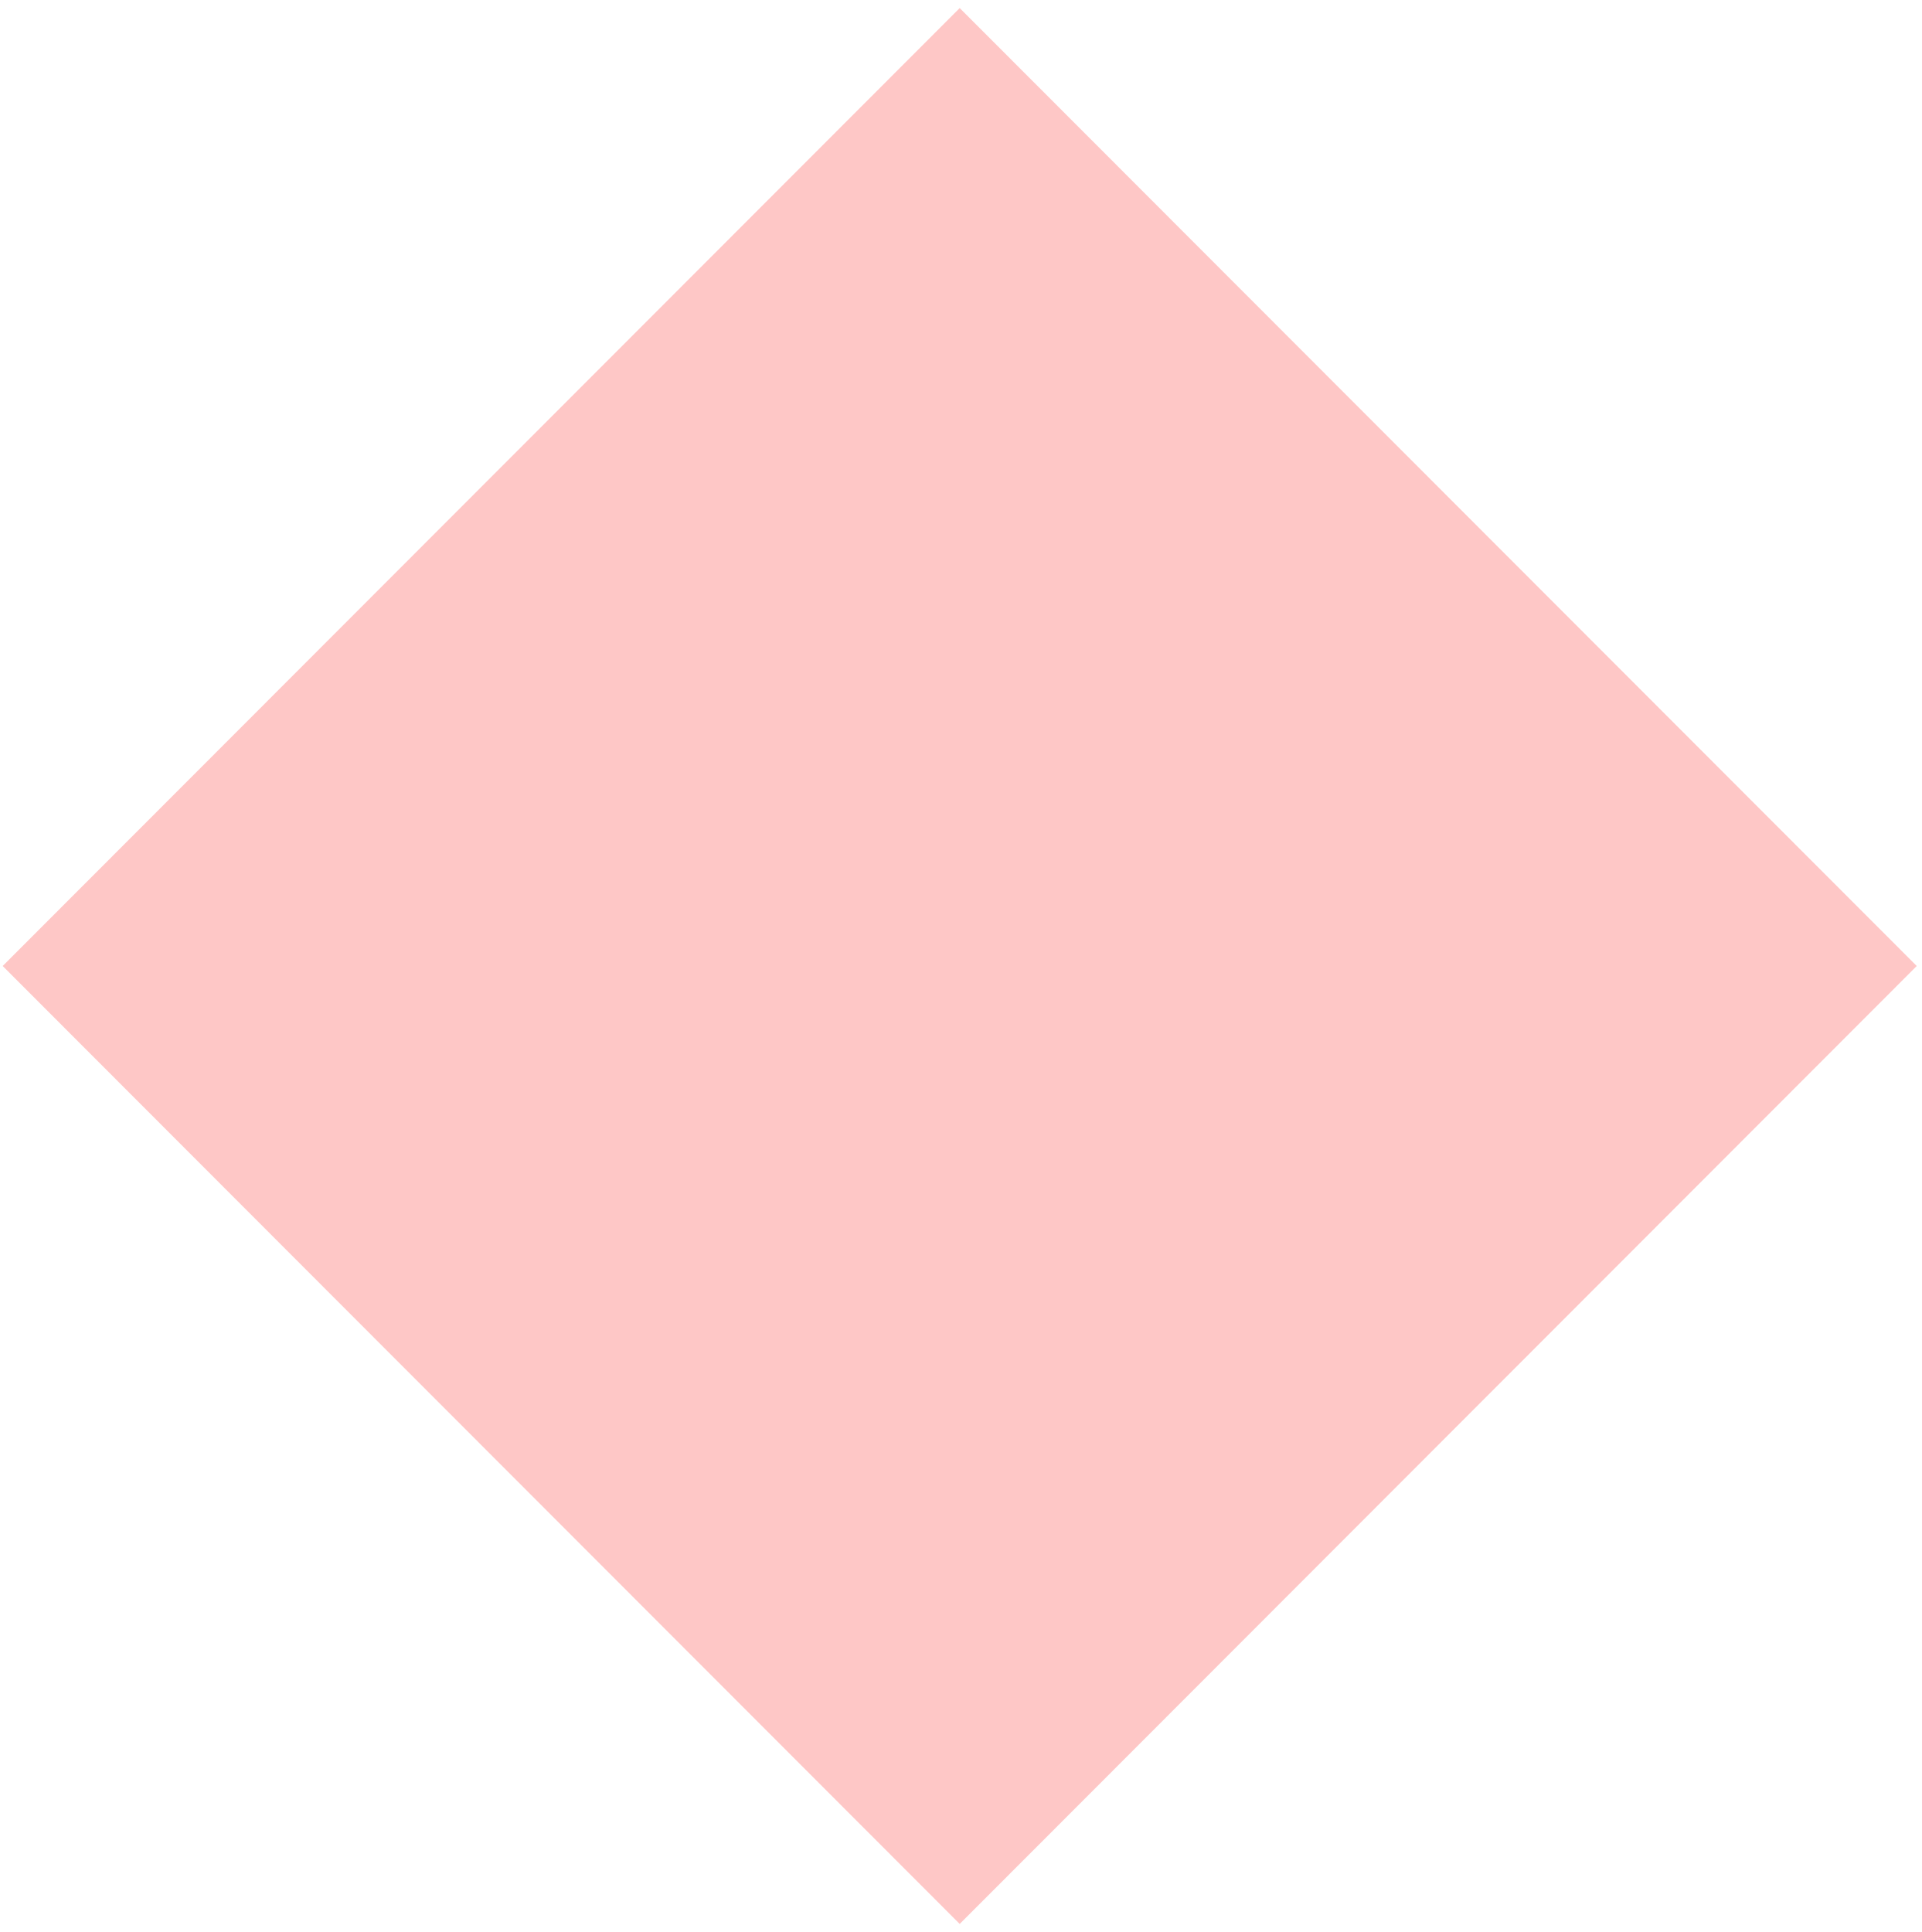
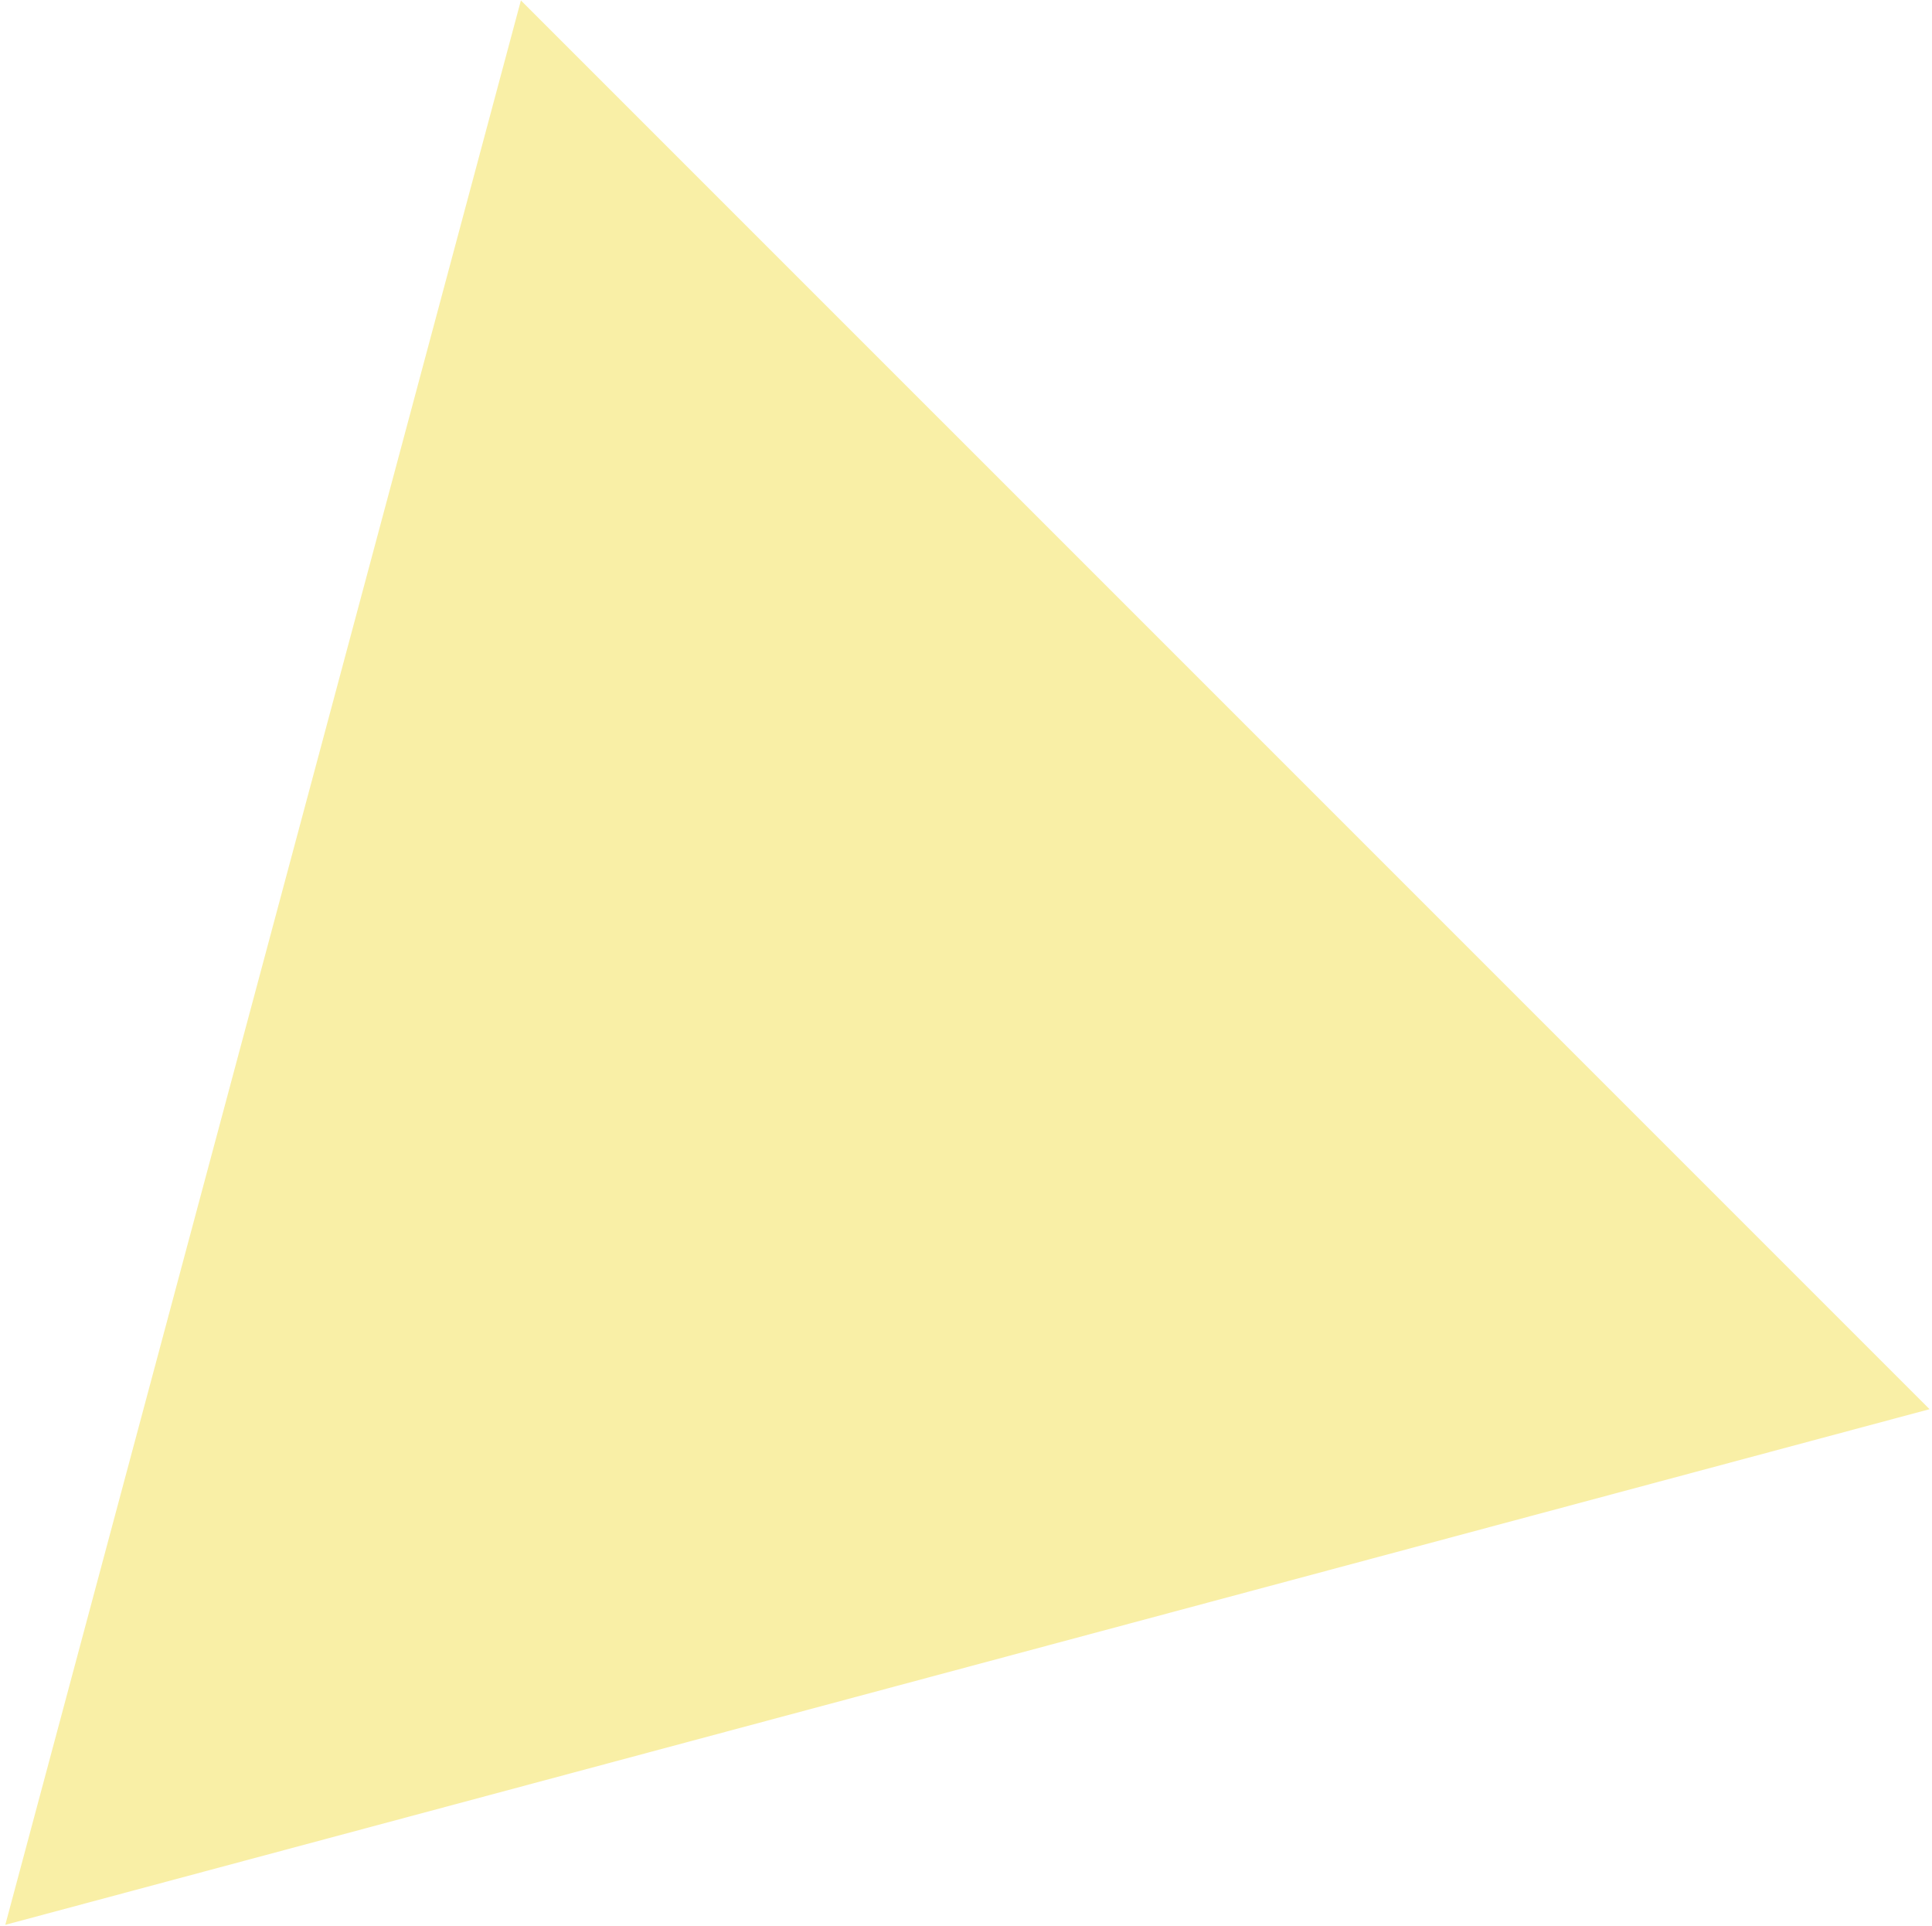
- <svg xmlns="http://www.w3.org/2000/svg" width="179" height="180" viewBox="0 0 179 180" fill="none">
-   <path d="M178.323 90L89.411 179L0.5 90L89.411 1L178.323 90Z" fill="#FEC7C6" stroke="#FEC7C6" stroke-width="0.353" />
+ <svg xmlns="http://www.w3.org/2000/svg" width="289" height="288" viewBox="0 0 289 288" fill="none">
+   <path d="M77.92 0.063L288.634 210.775L0.793 287.902L77.92 0.063Z" fill="#F7E881" fill-opacity="0.7" />
</svg>
